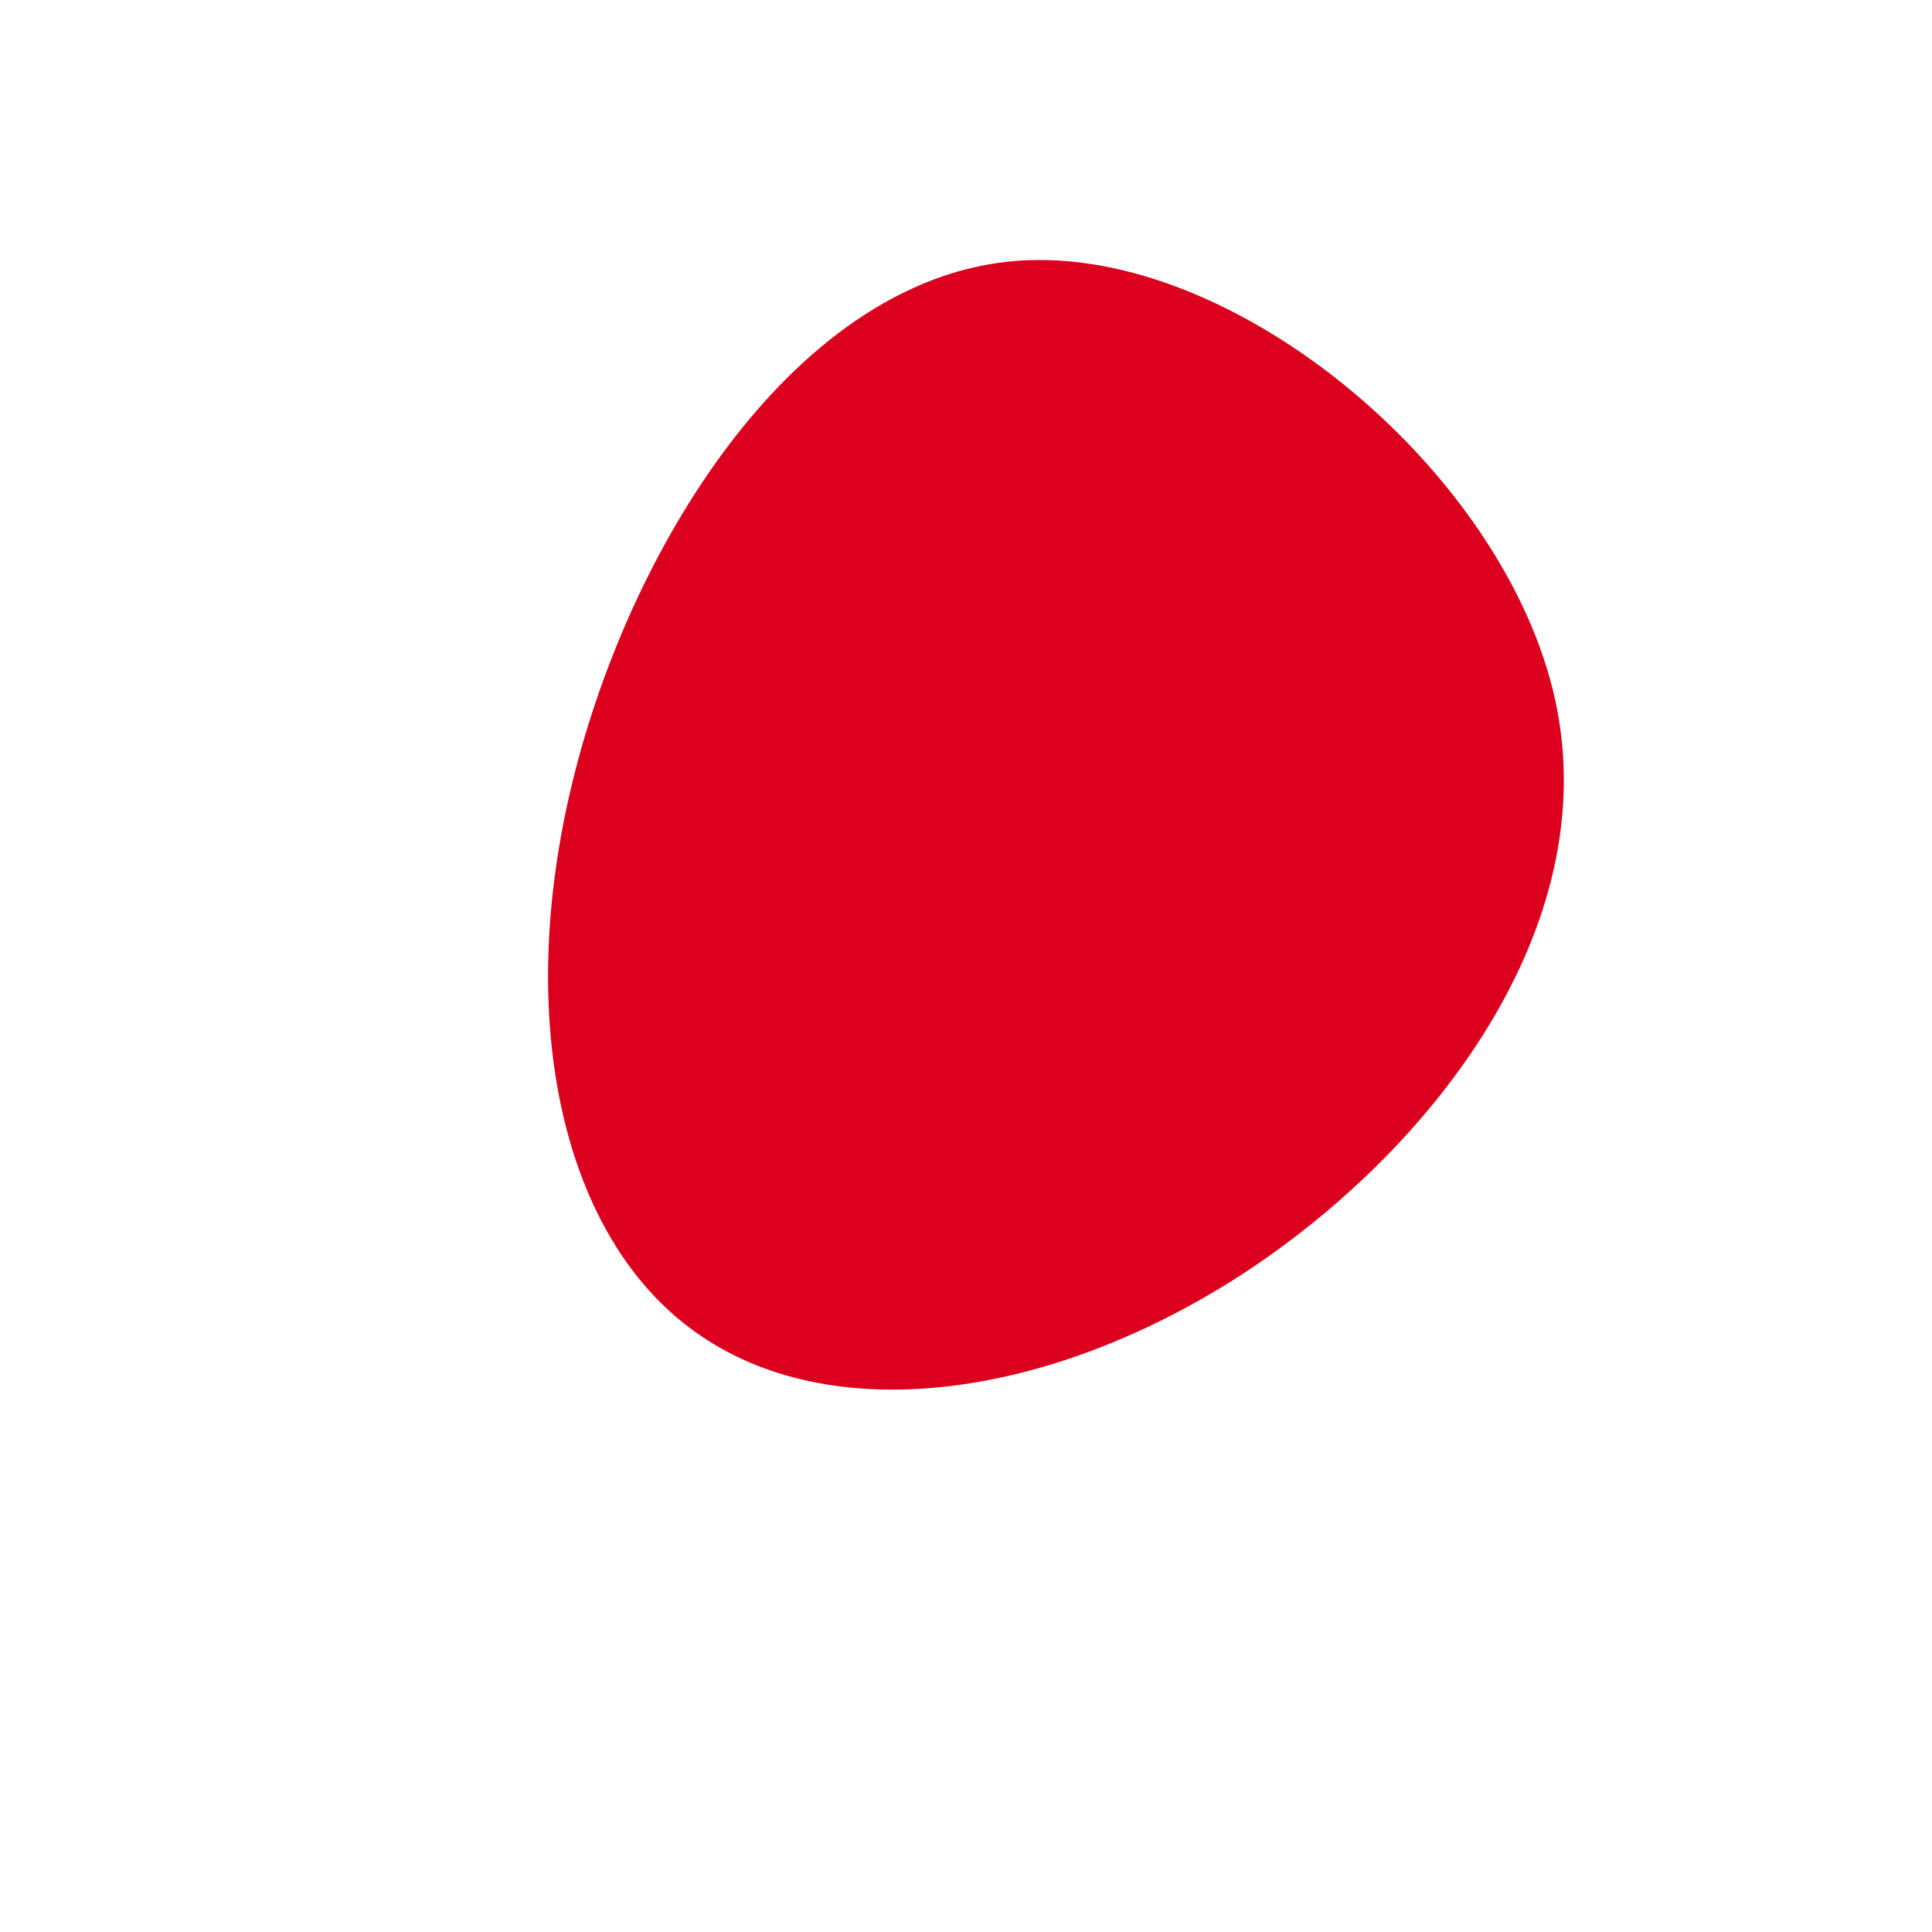
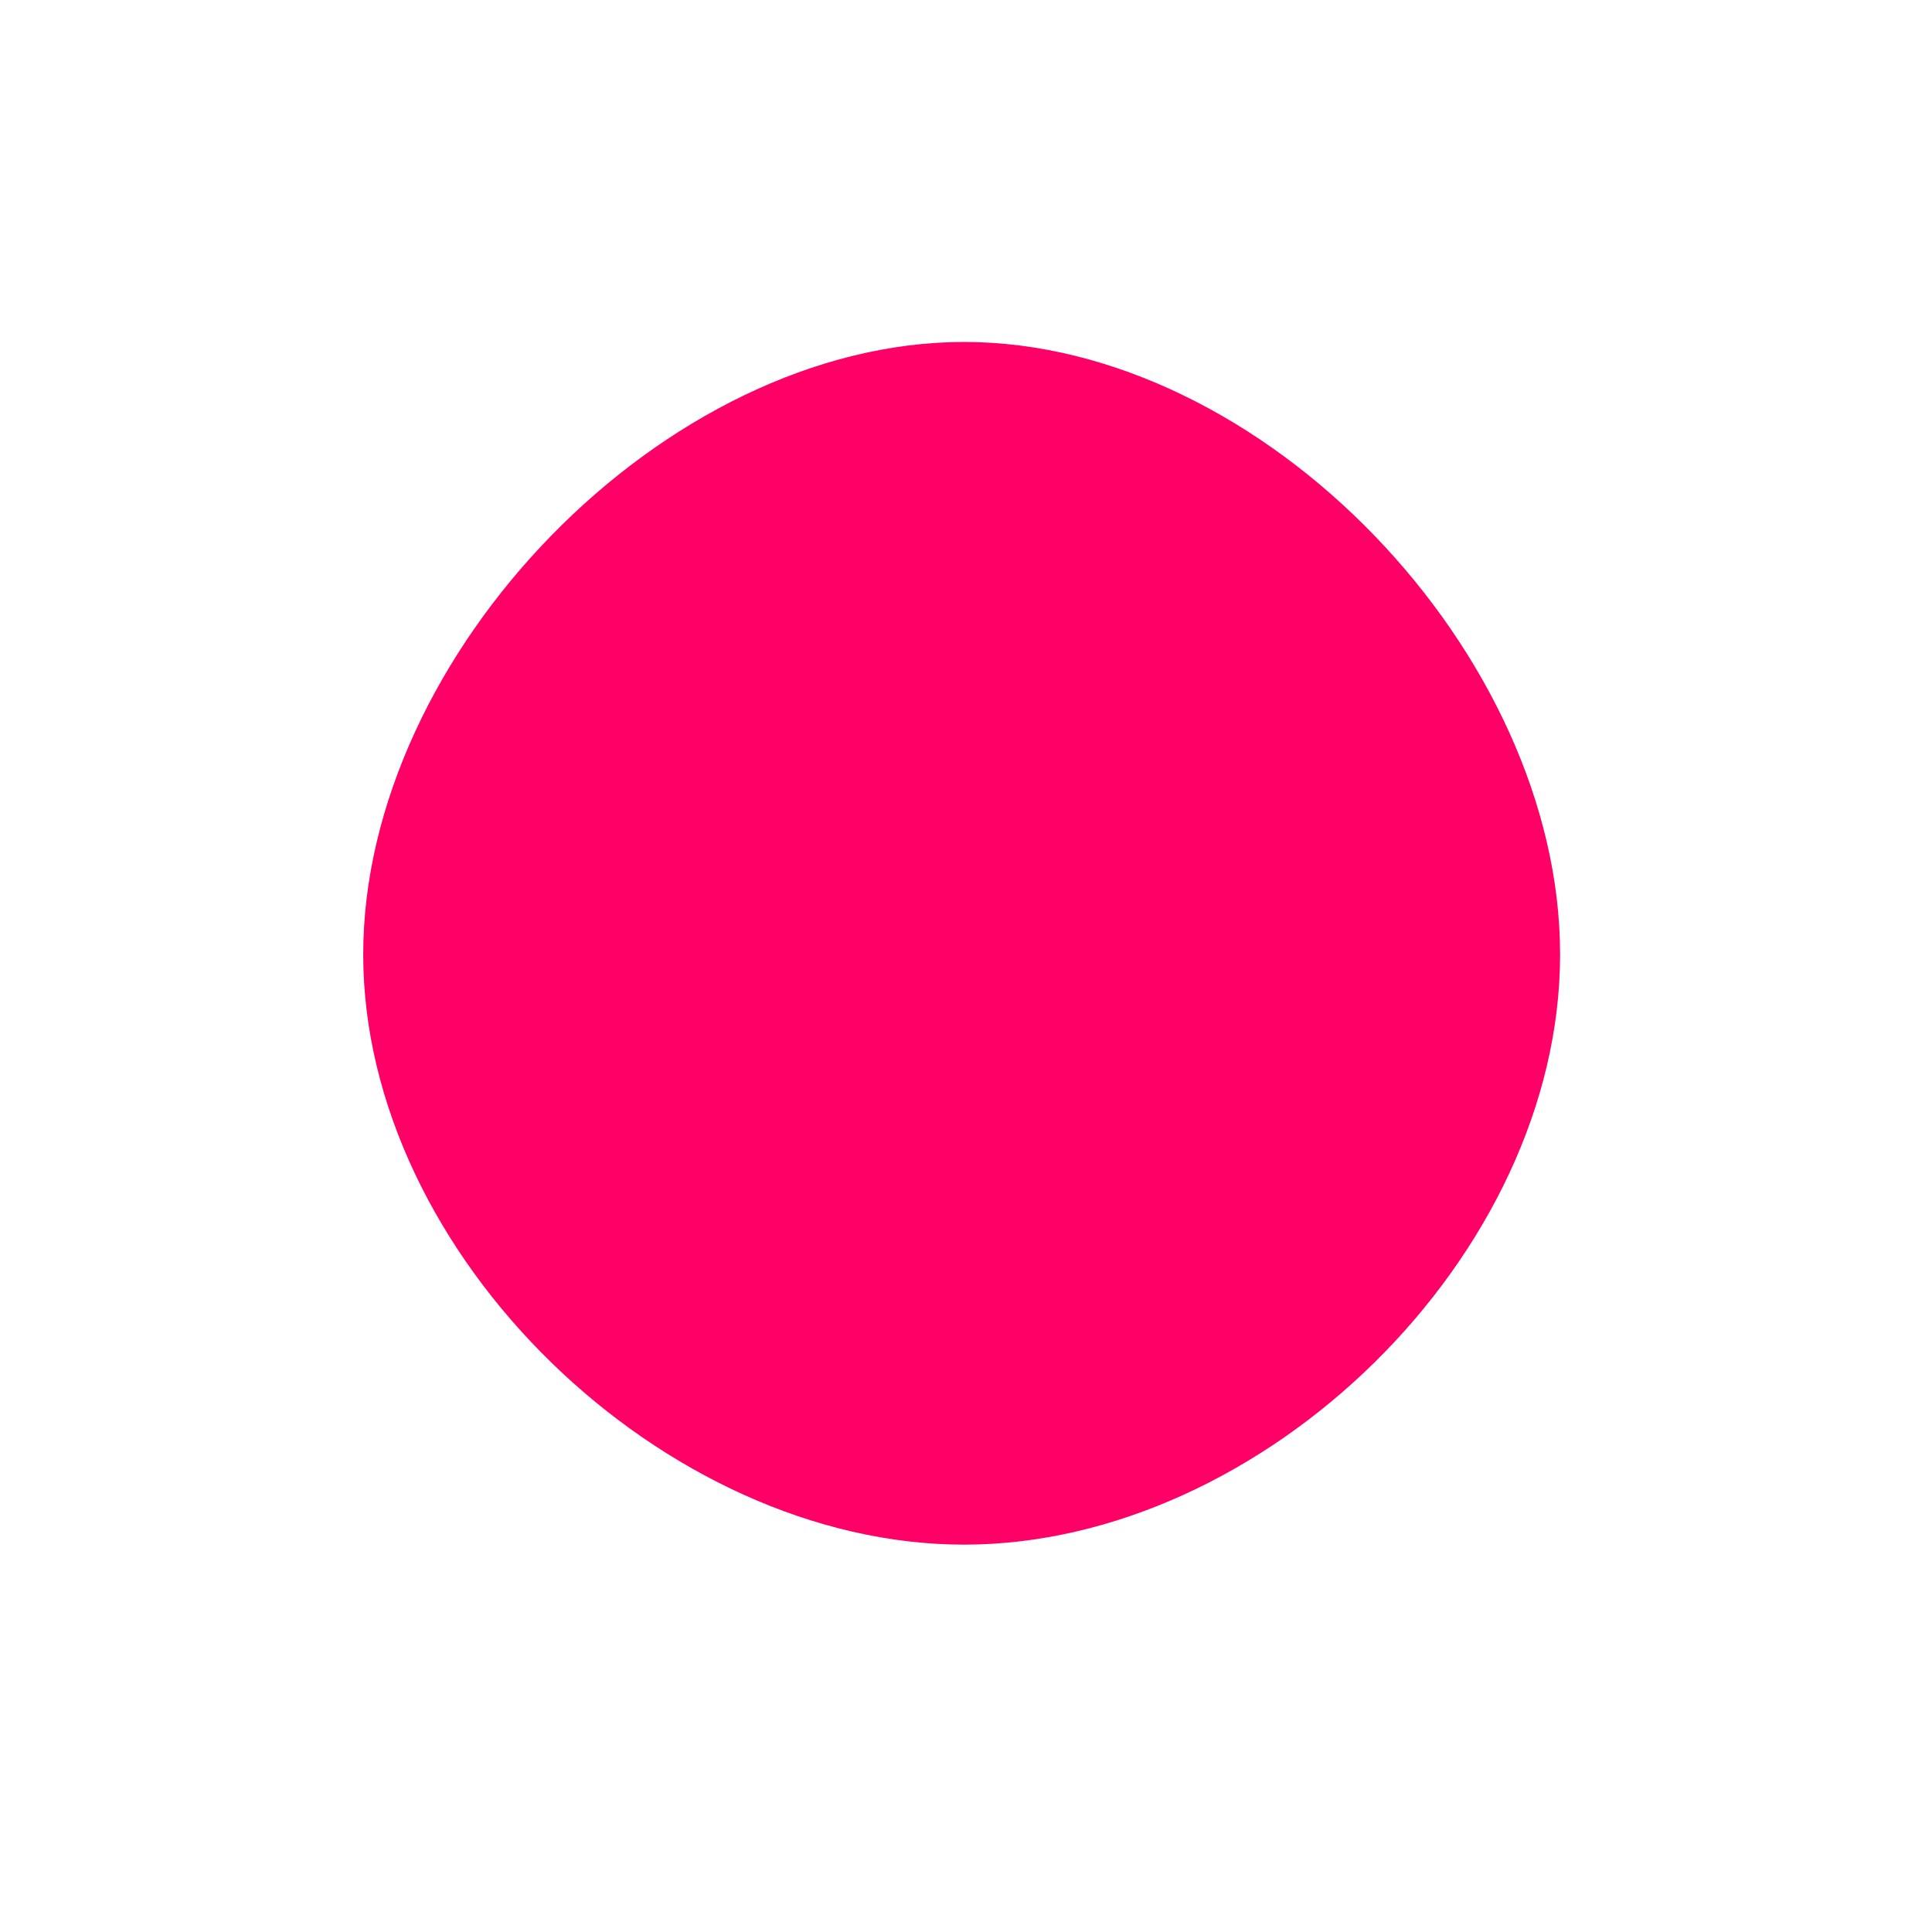
<svg xmlns="http://www.w3.org/2000/svg" viewBox="0 0 200 200">
-   <path fill="#DA001E" d="M61,-27.5C66.1,-4.1,48.4,19.1,28.3,32.1C8.2,45,-14.2,47.8,-28,37.9C-41.8,28.1,-46.8,5.6,-40.7,-19.2C-34.6,-44.1,-17.3,-71.3,5.3,-73C27.9,-74.7,55.9,-51,61,-27.5Z" transform="translate(100 100)" />
+   <path fill="#FF0066" d="M61.5,-1.2C61.5,30,30.8,59.9,-0.2,59.9C-31.2,59.9,-62.4,30,-62.4,-1.2C-62.4,-32.3,-31.2,-64.6,-0.2,-64.6C30.8,-64.6,61.5,-32.3,61.5,-1.2Z" transform="translate(100 100)" />
</svg>
